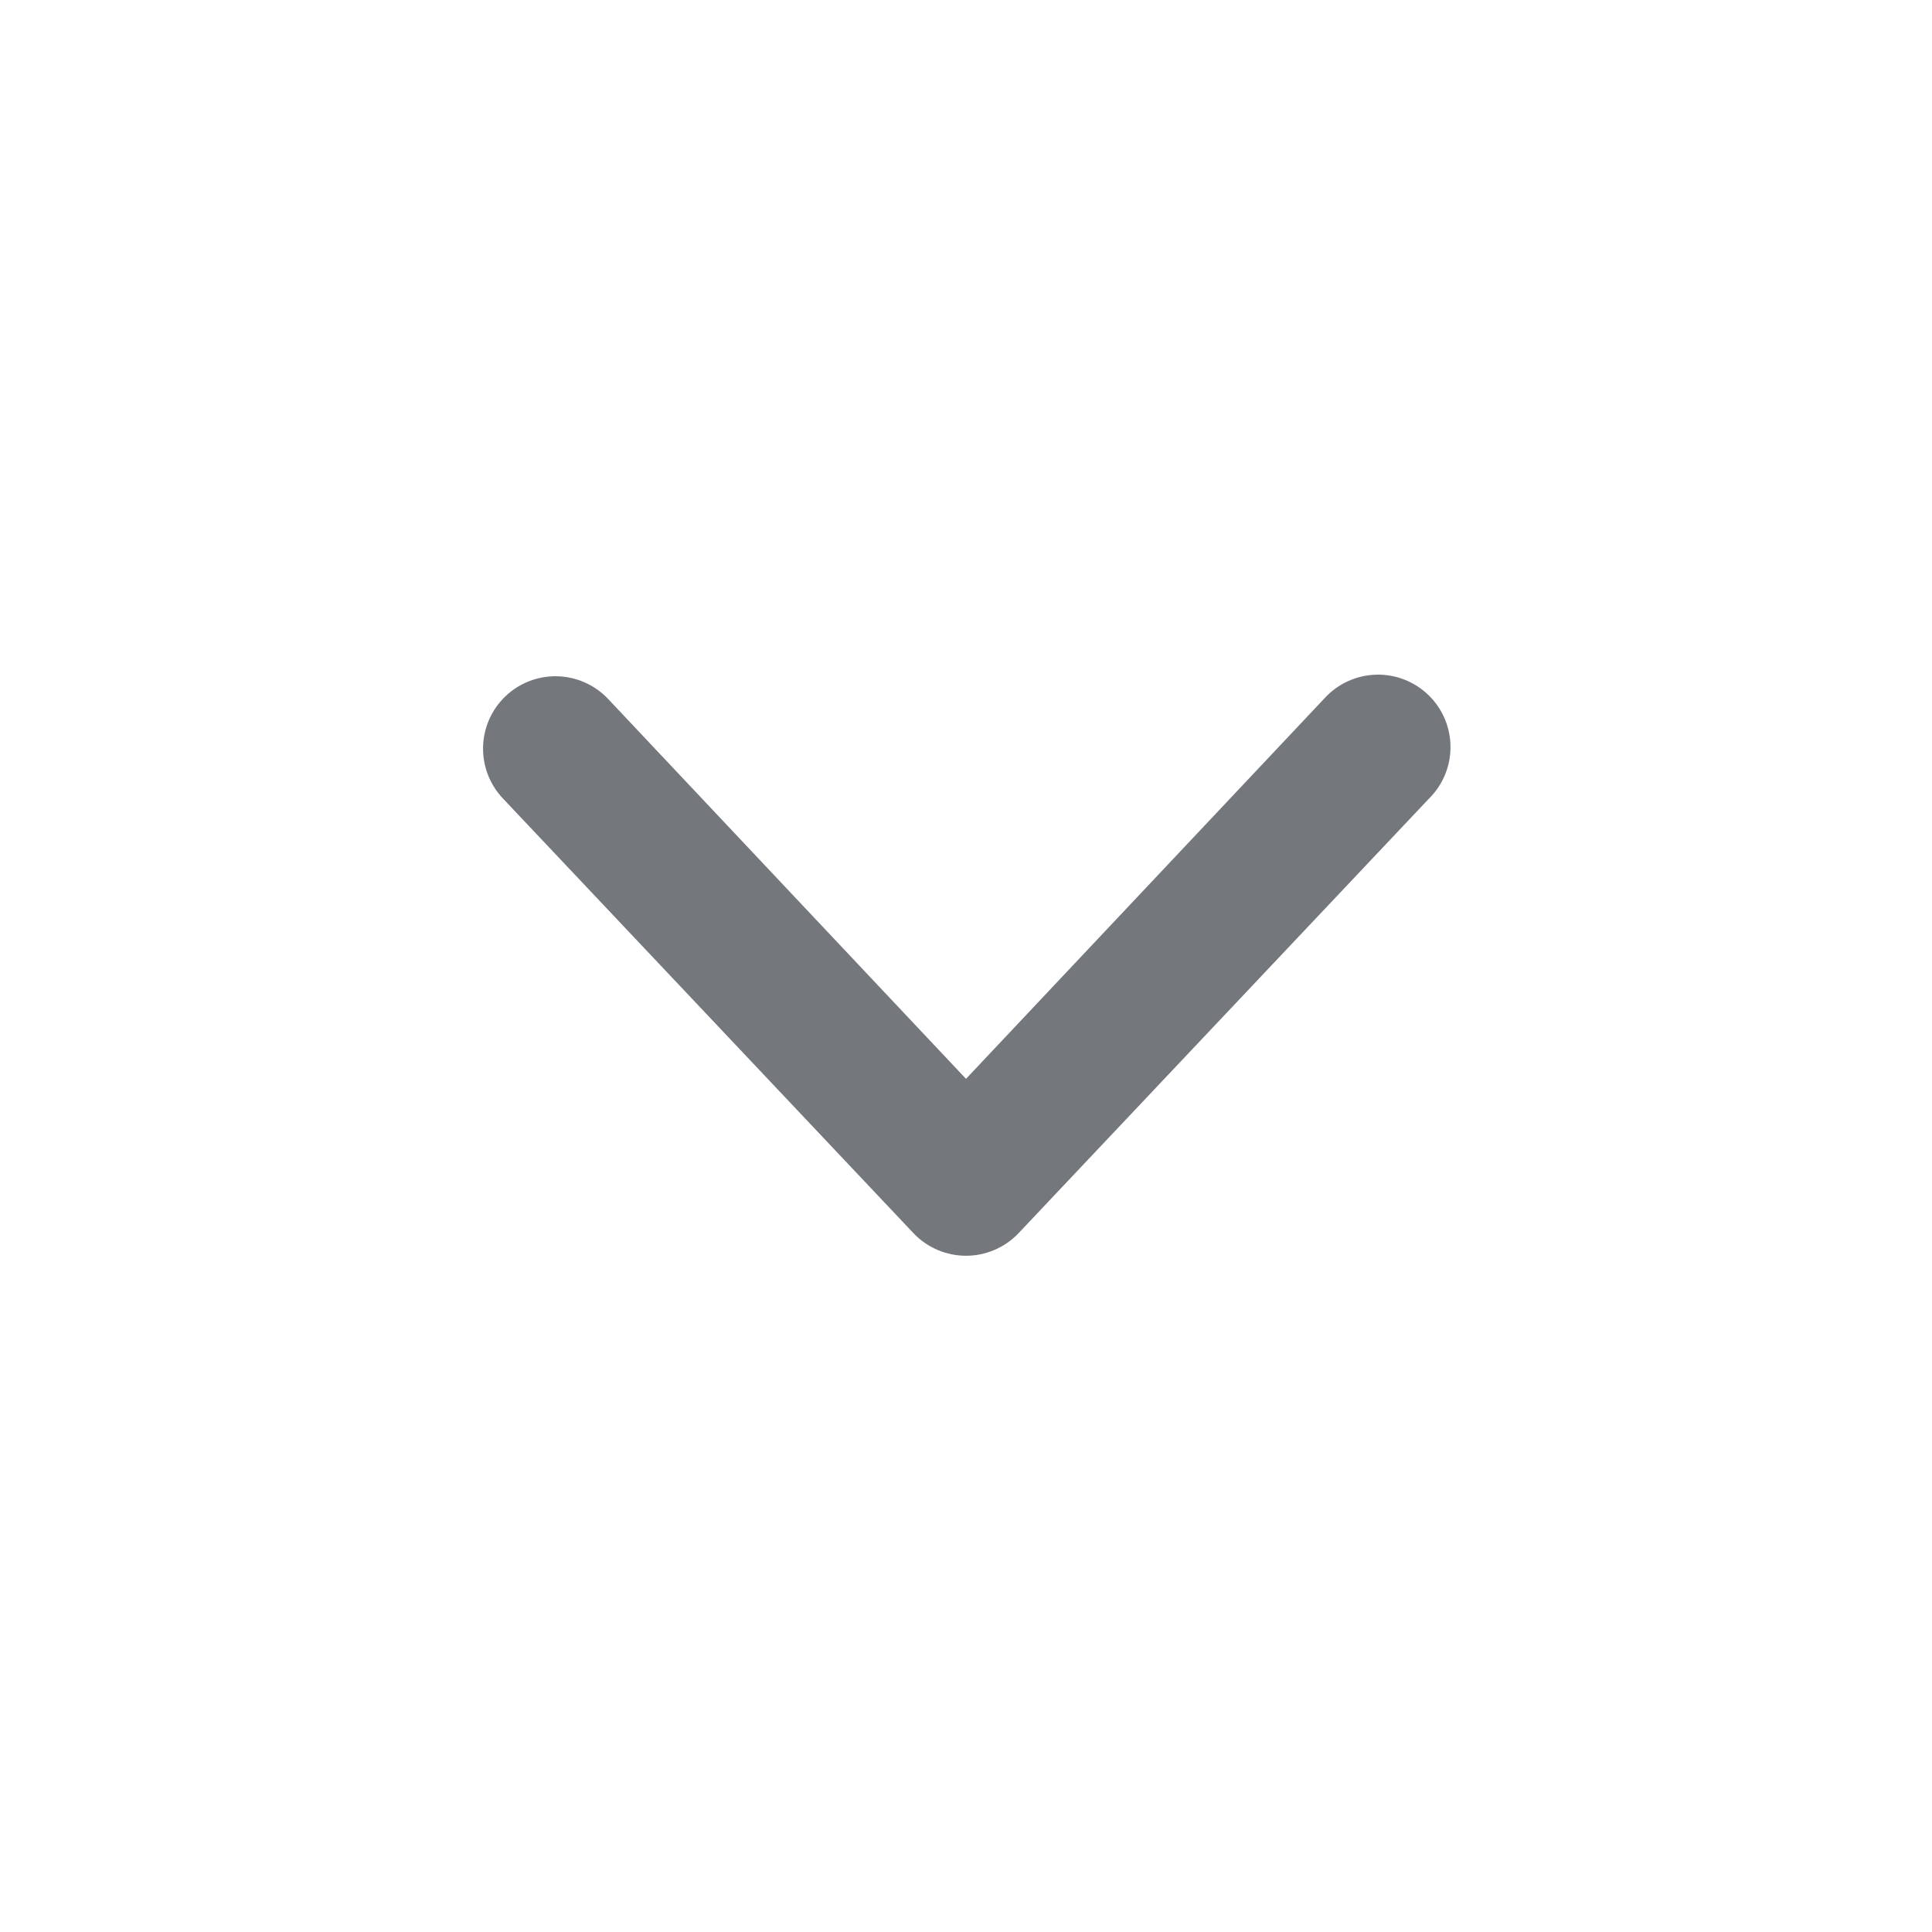
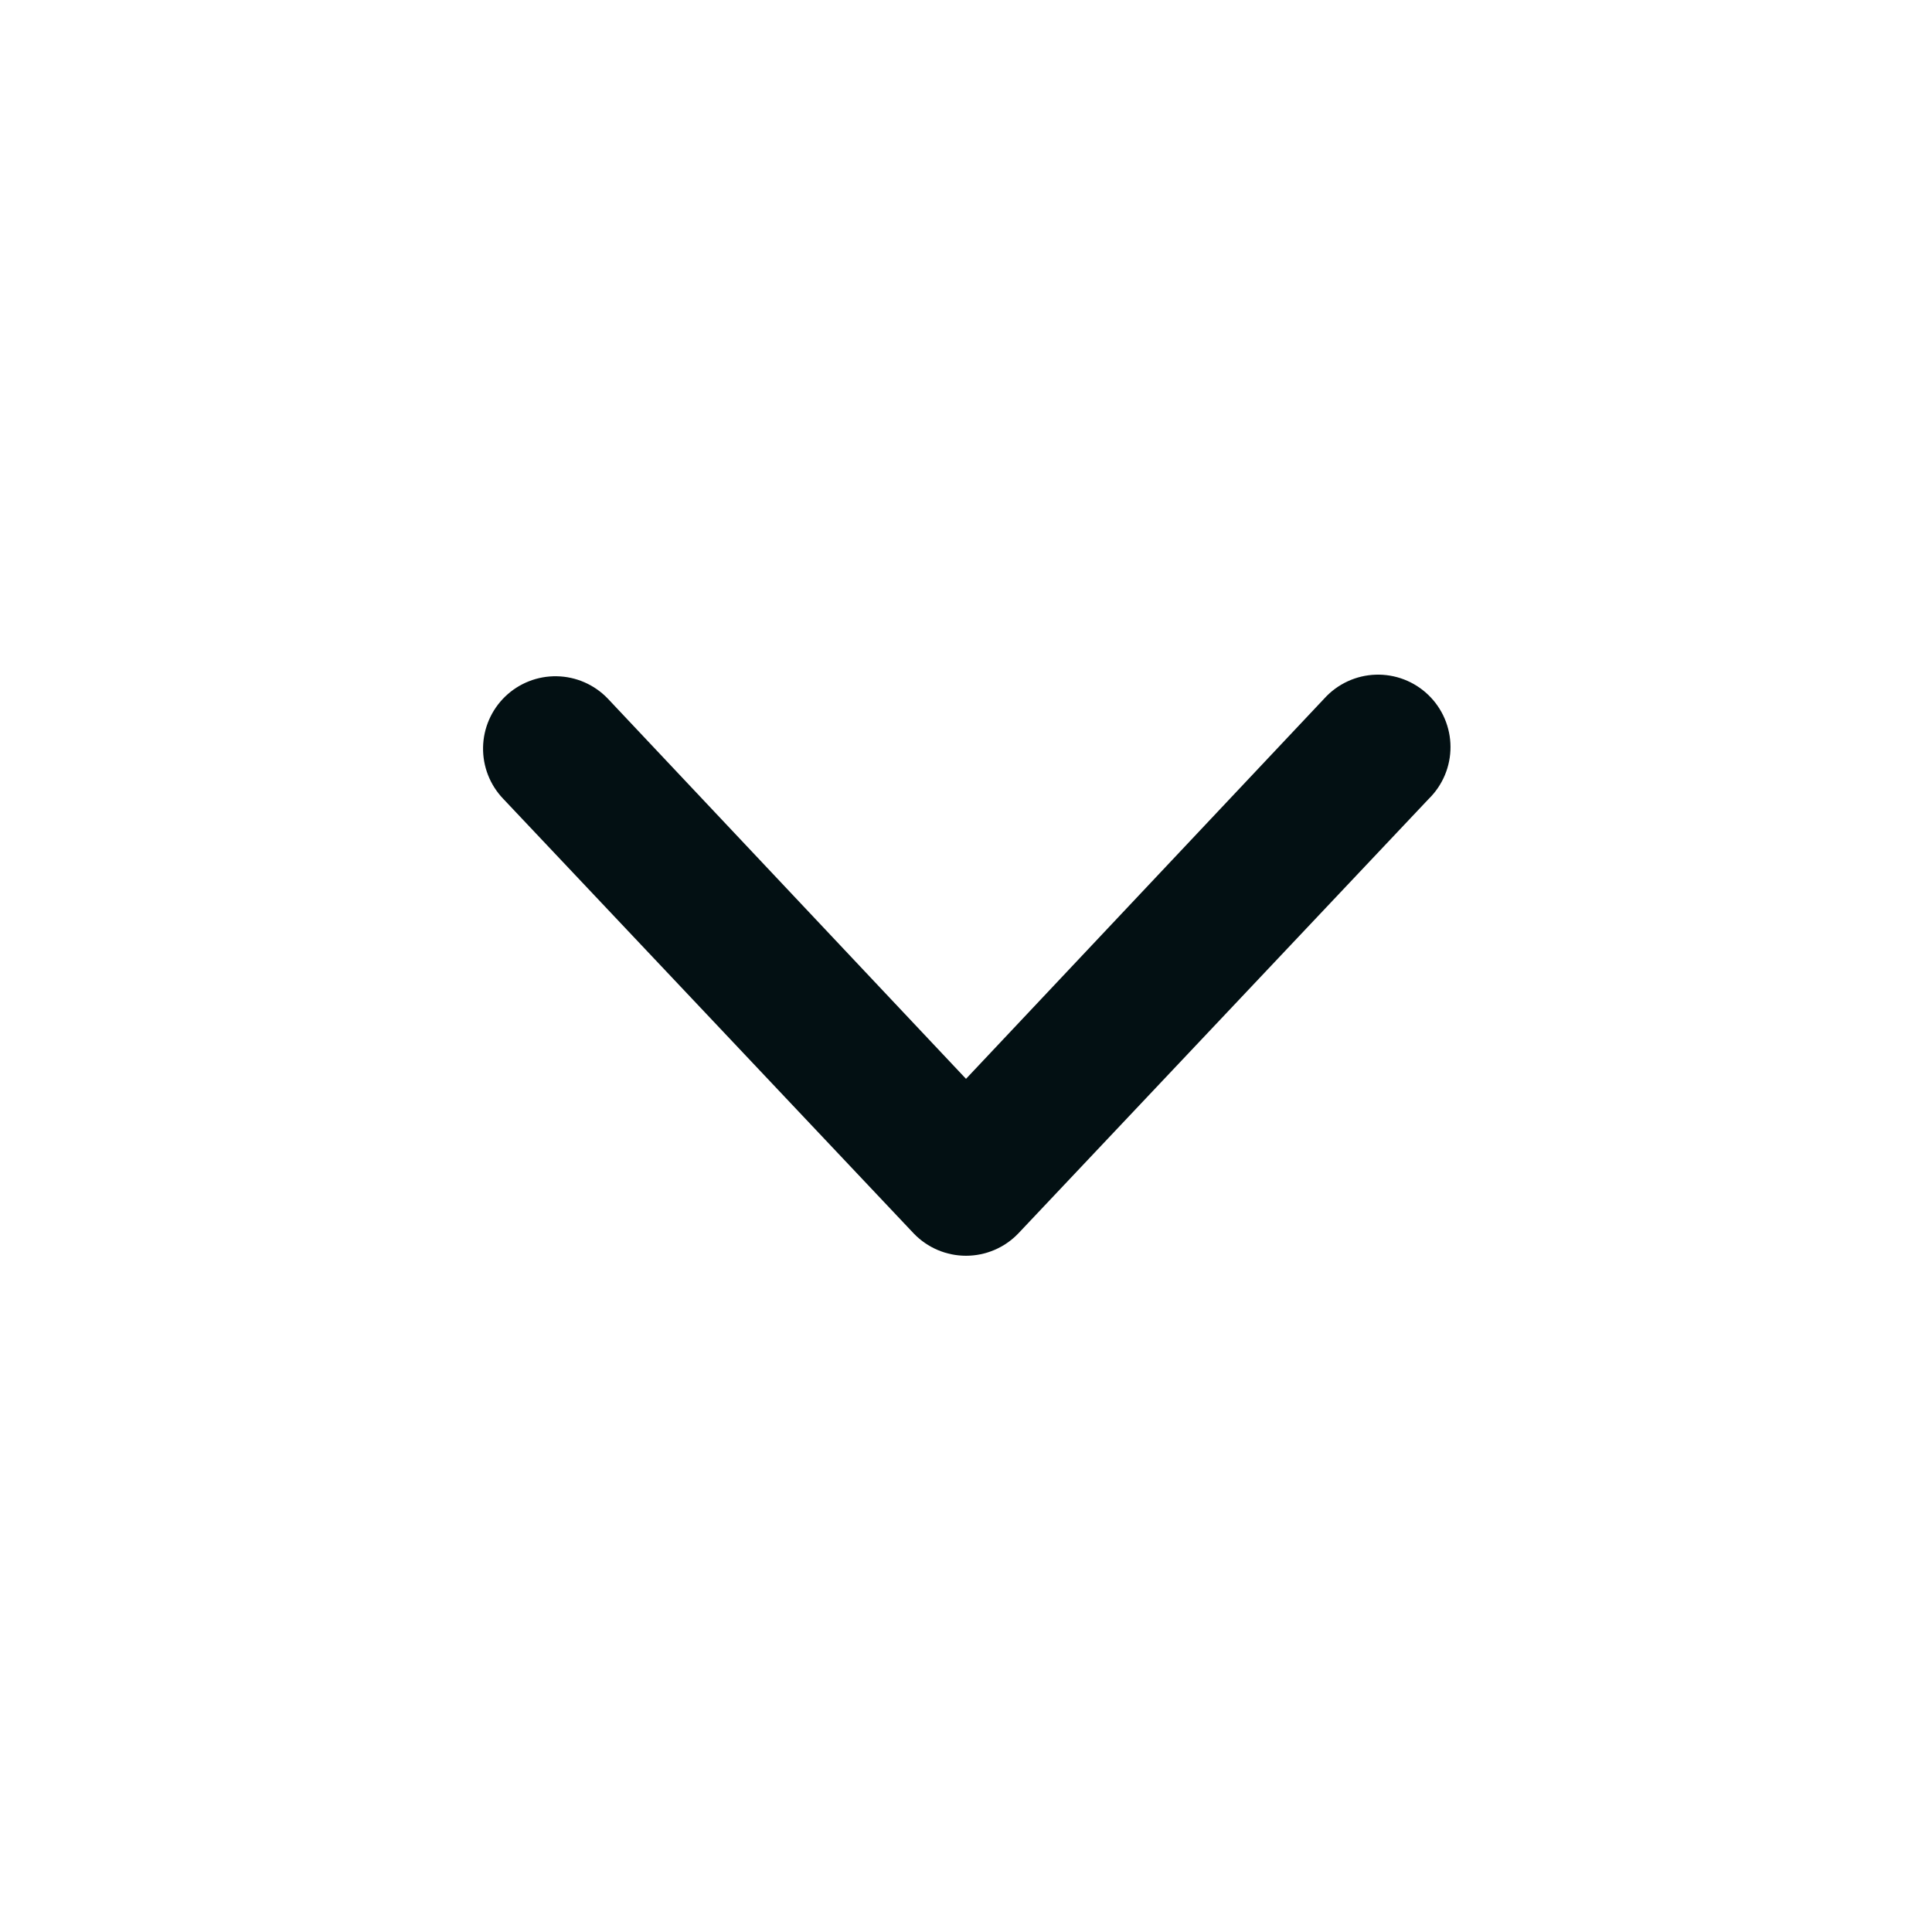
<svg xmlns="http://www.w3.org/2000/svg" width="420" height="420" viewBox="0 0 420 420" fill="none">
-   <path fill-rule="evenodd" clip-rule="evenodd" d="M109.831 151.41C112.839 148.515 116.874 146.934 121.048 147.013C125.222 147.091 129.194 148.824 132.091 151.83L210.001 234.528L287.911 151.83C289.327 150.269 291.042 149.008 292.955 148.121C294.867 147.235 296.938 146.742 299.045 146.671C301.151 146.599 303.251 146.952 305.219 147.707C307.187 148.462 308.983 149.604 310.501 151.067C312.02 152.529 313.229 154.281 314.058 156.219C314.887 158.157 315.318 160.241 315.326 162.349C315.335 164.457 314.92 166.545 314.106 168.49C313.293 170.434 312.098 172.196 310.591 173.67L221.341 268.17C219.872 269.694 218.11 270.907 216.162 271.735C214.213 272.563 212.118 272.99 210.001 272.99C207.884 272.99 205.788 272.563 203.84 271.735C201.892 270.907 200.13 269.694 198.661 268.17L109.411 173.67C106.516 170.661 104.935 166.627 105.014 162.453C105.092 158.279 106.825 154.307 109.831 151.41V151.41Z" fill="#74777C" />
+   <path fill-rule="evenodd" clip-rule="evenodd" d="M109.831 151.41C112.839 148.515 116.874 146.934 121.048 147.013C125.222 147.091 129.194 148.824 132.091 151.83L210.001 234.528L287.911 151.83C289.327 150.269 291.042 149.008 292.955 148.121C294.867 147.235 296.938 146.742 299.045 146.671C301.151 146.599 303.251 146.952 305.219 147.707C307.187 148.462 308.983 149.604 310.501 151.067C312.02 152.529 313.229 154.281 314.058 156.219C314.887 158.157 315.318 160.241 315.326 162.349C315.335 164.457 314.92 166.545 314.106 168.49C313.293 170.434 312.098 172.196 310.591 173.67L221.341 268.17C219.872 269.694 218.11 270.907 216.162 271.735C214.213 272.563 212.118 272.99 210.001 272.99C207.884 272.99 205.788 272.563 203.84 271.735C201.892 270.907 200.13 269.694 198.661 268.17L109.411 173.67C106.516 170.661 104.935 166.627 105.014 162.453C105.092 158.279 106.825 154.307 109.831 151.41V151.41Z" fill="#031013" />
</svg>
